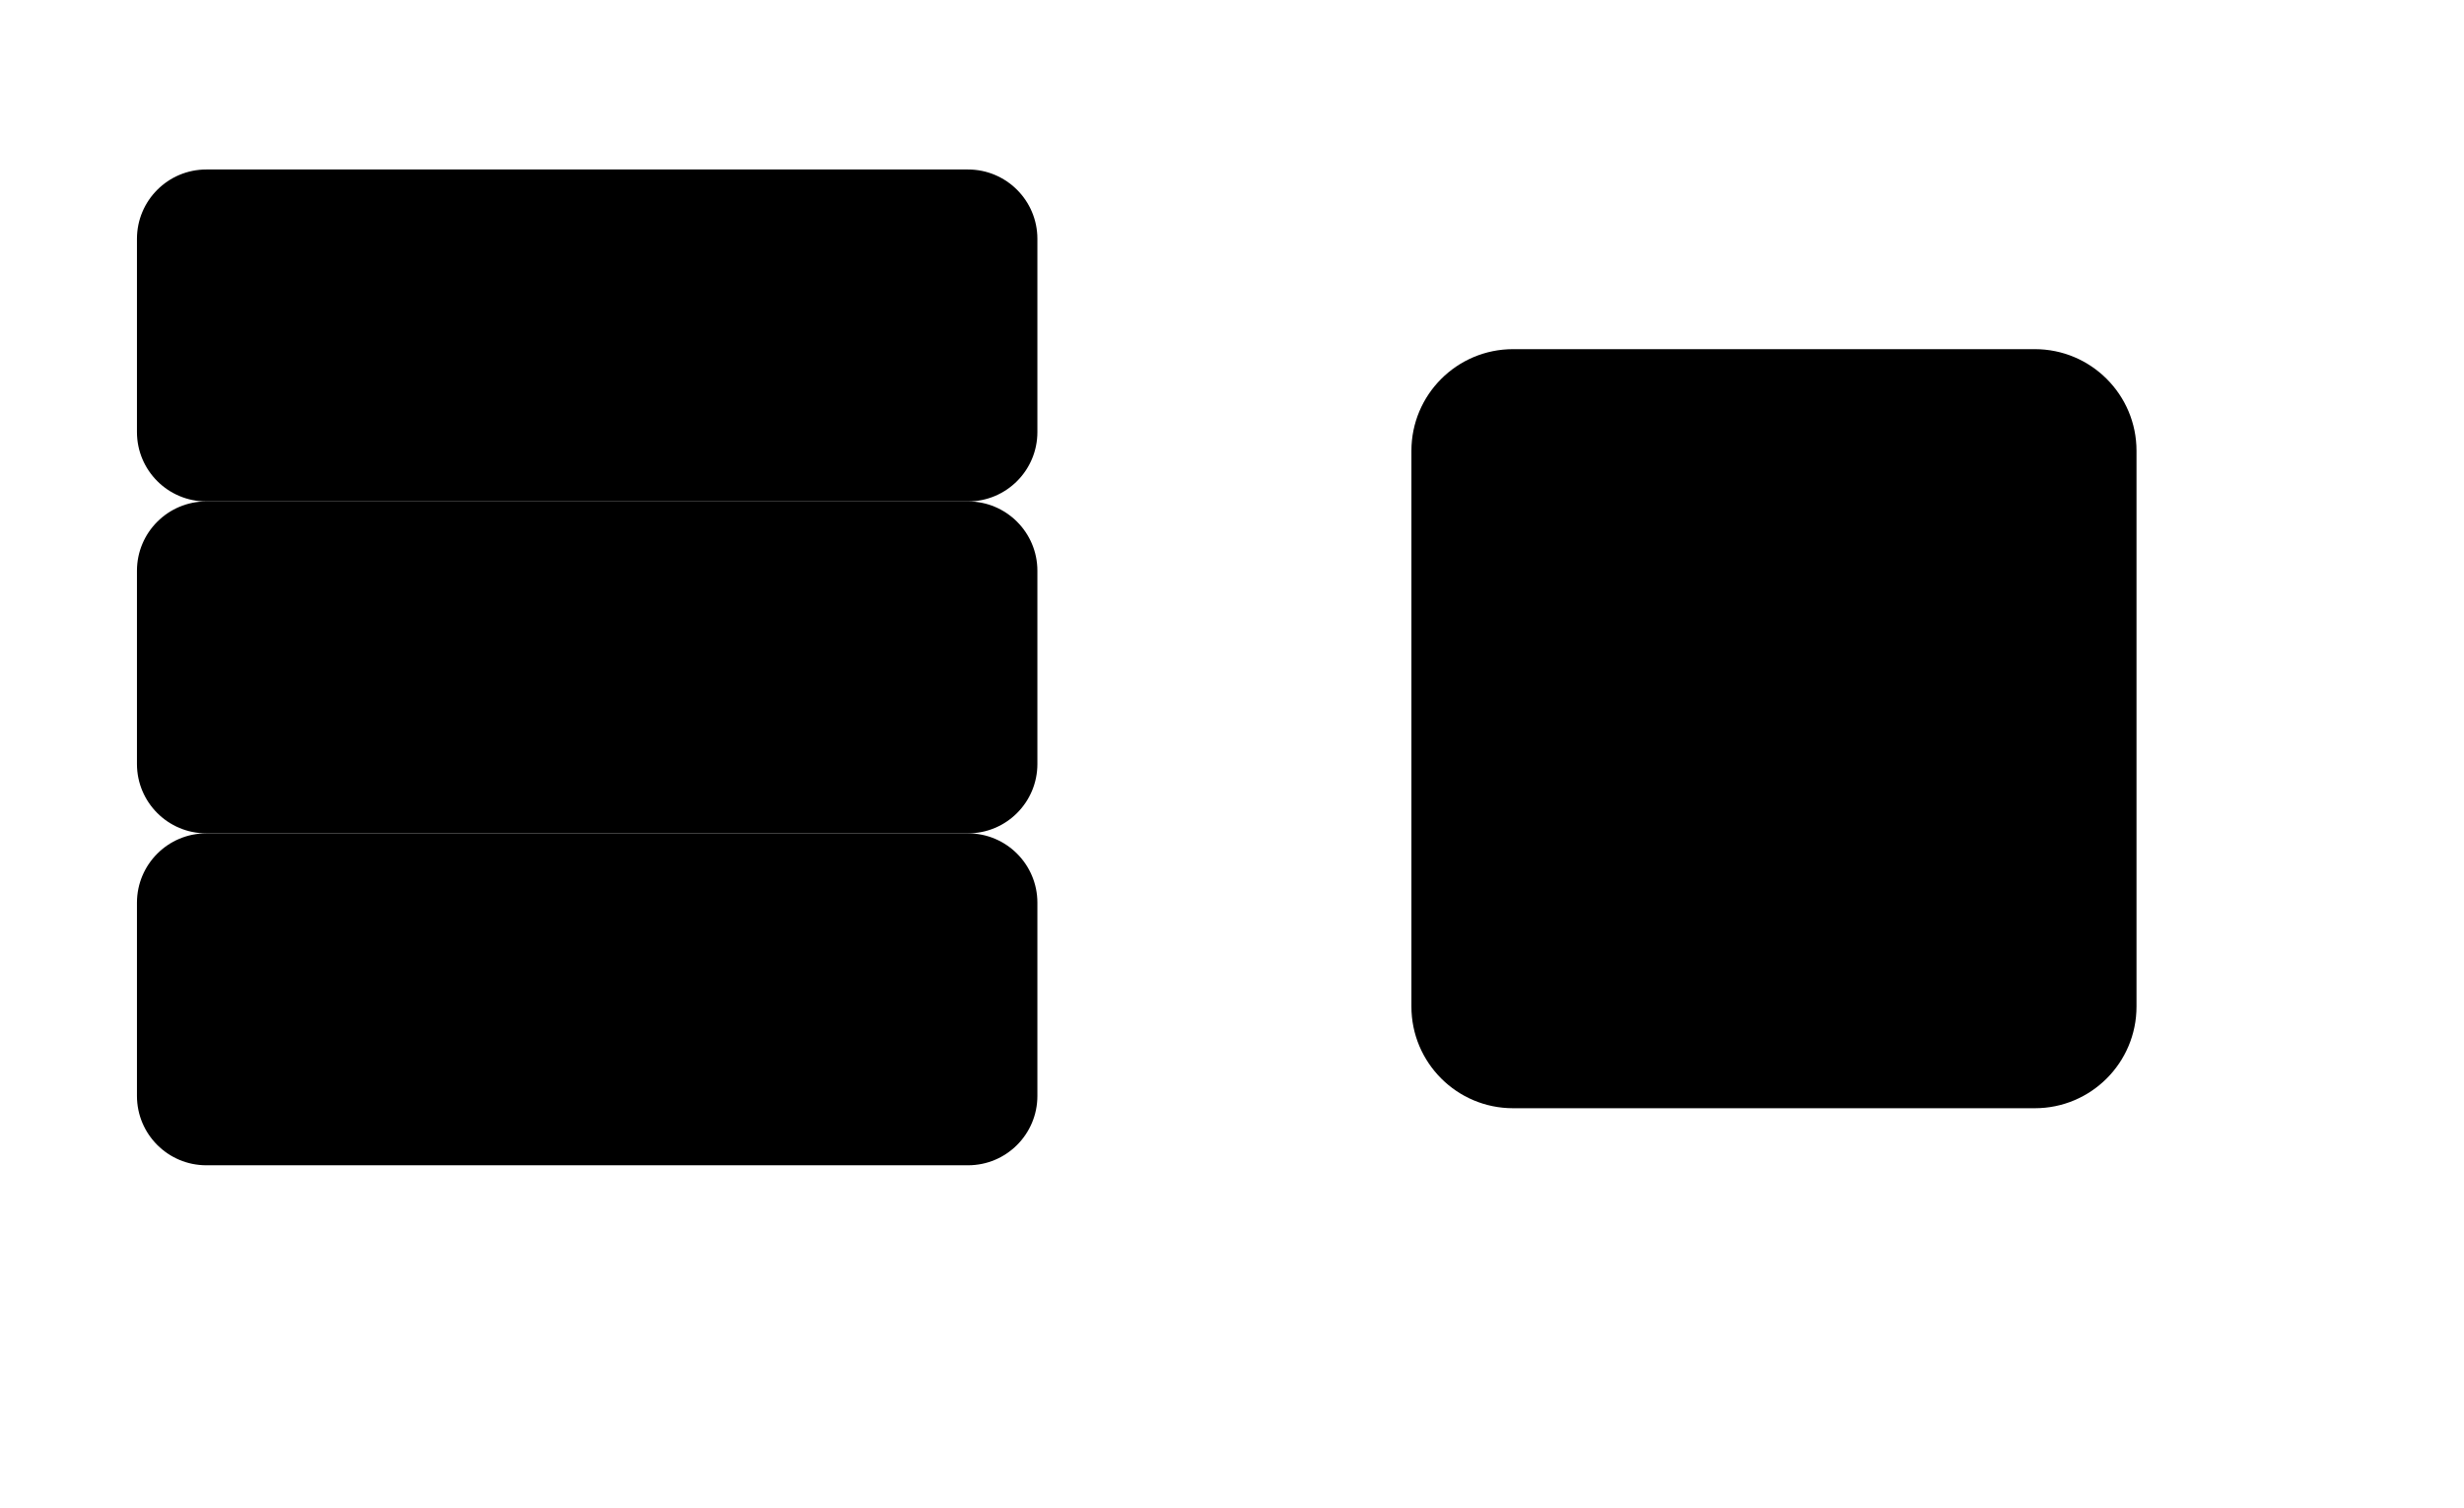
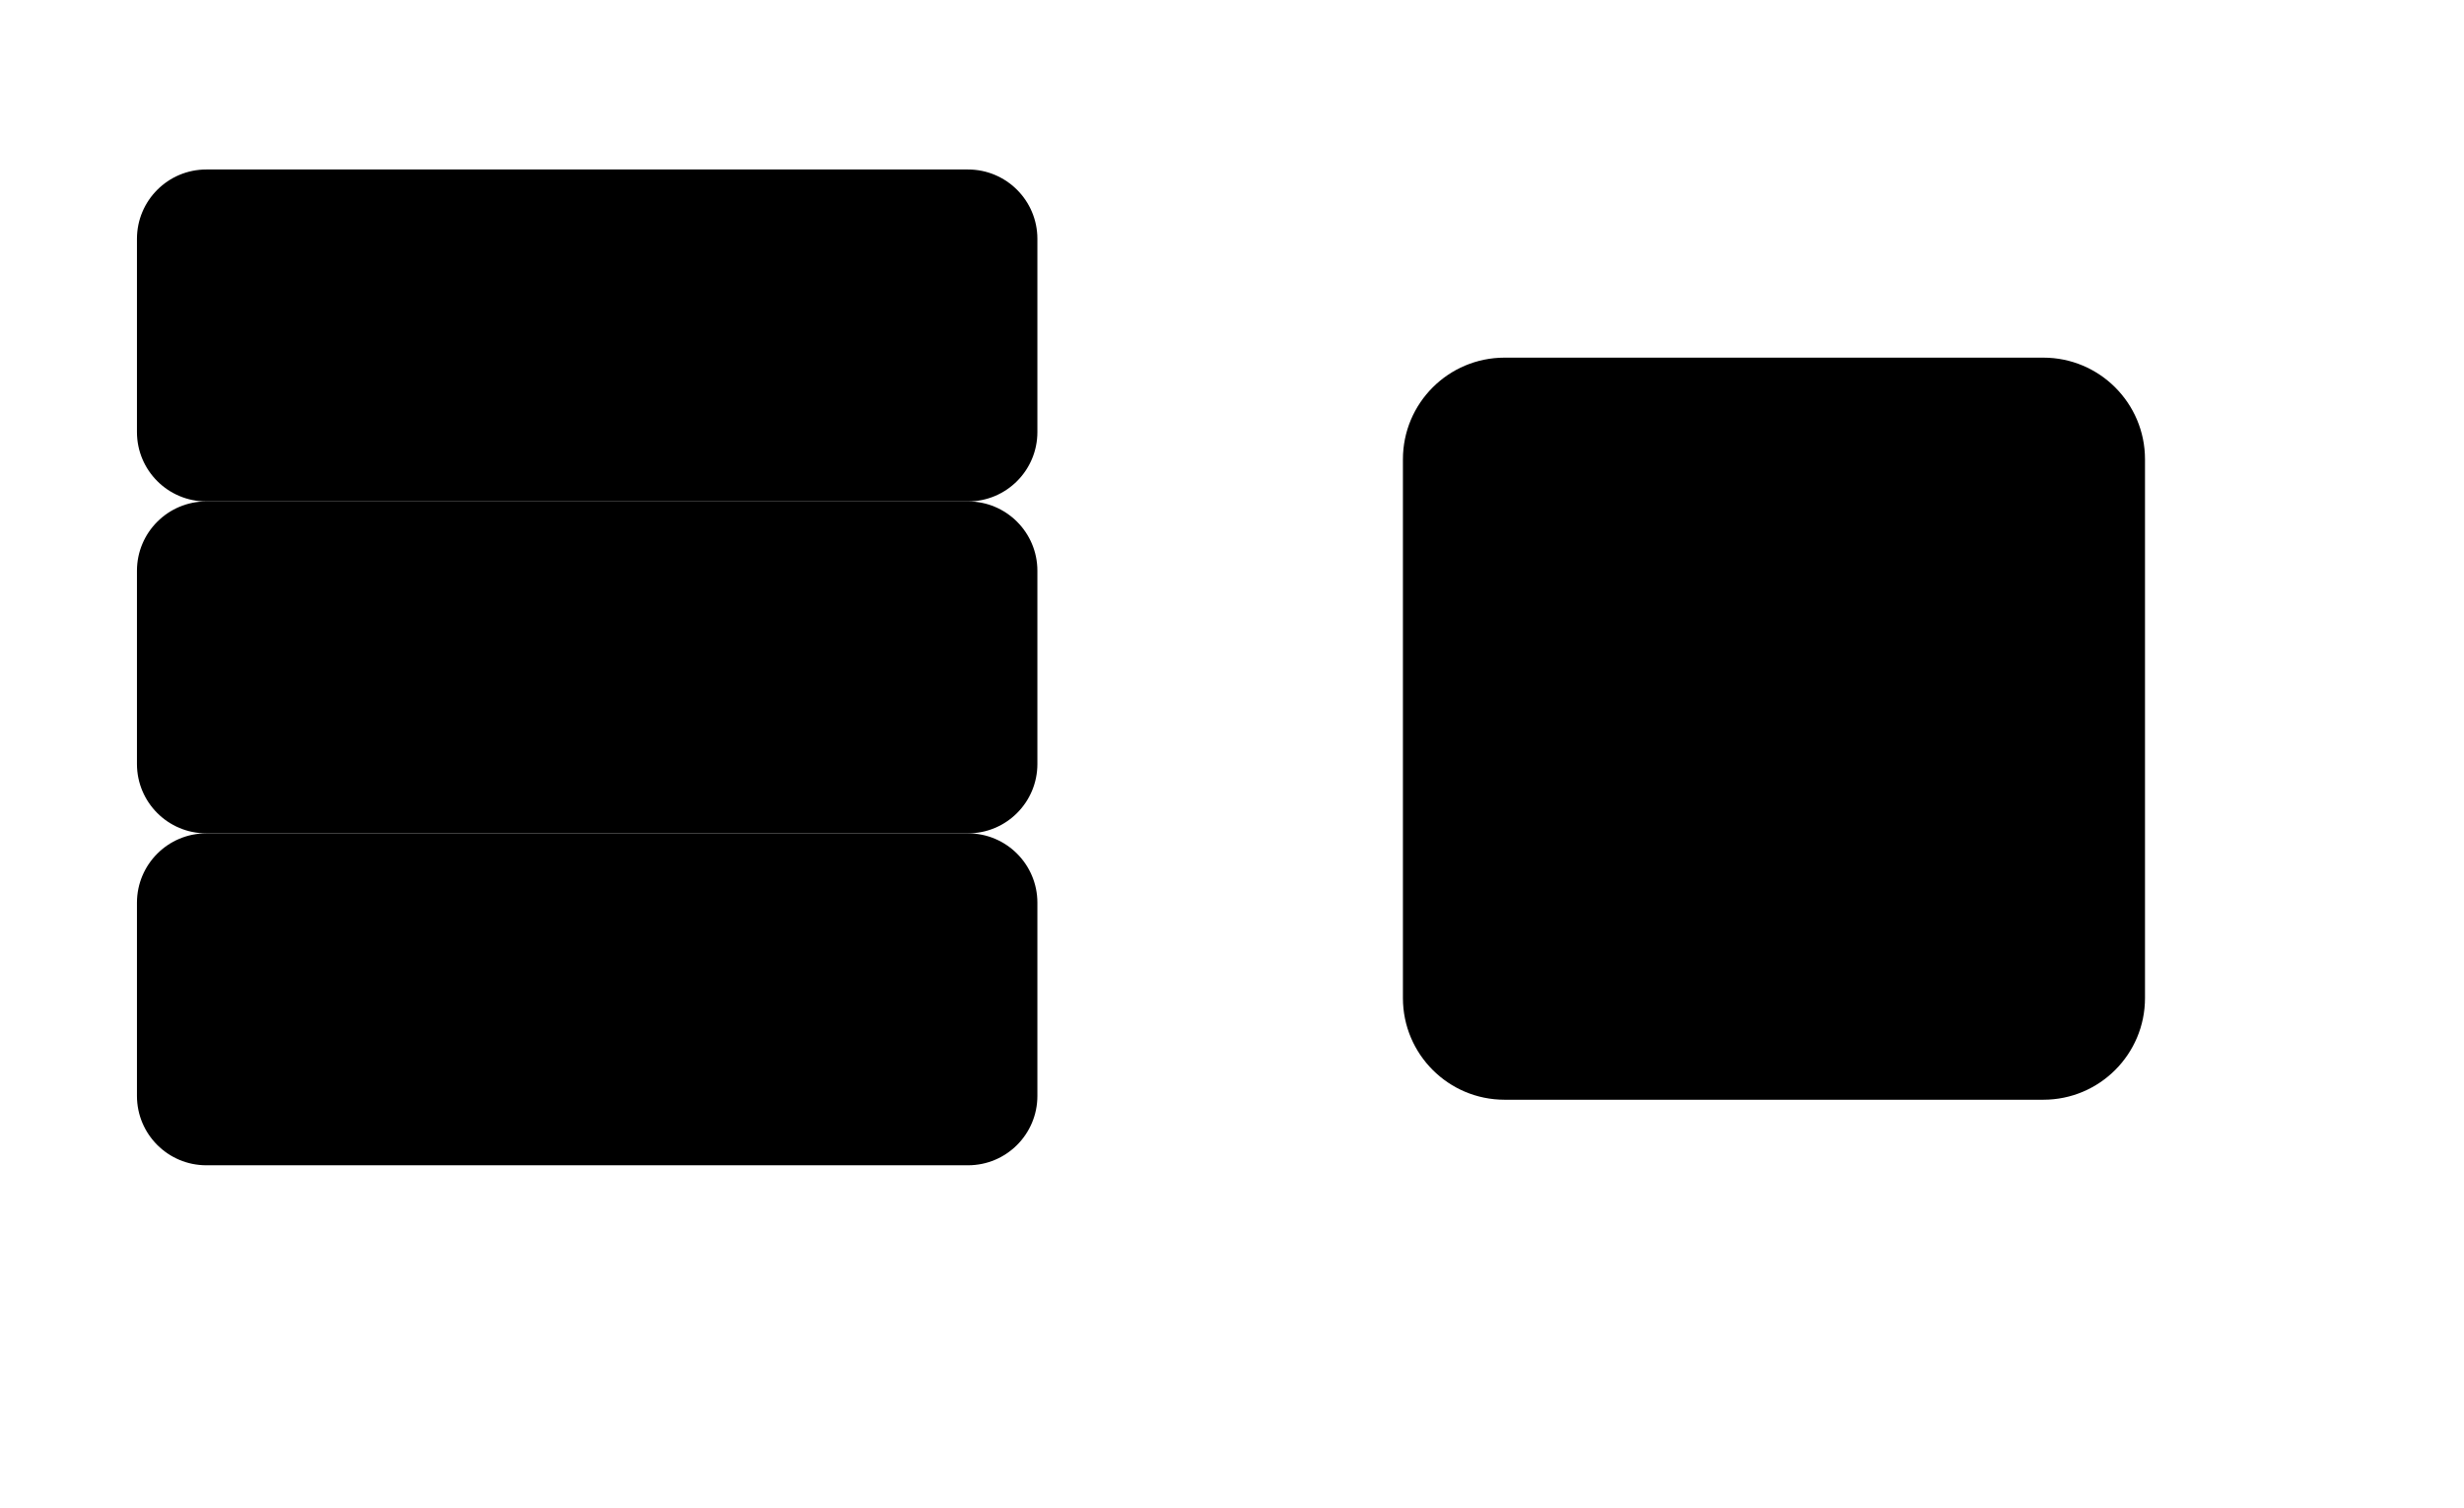
<svg xmlns="http://www.w3.org/2000/svg" data-id="CL-046" viewBox="0 0 206 126">
  <g data-role="base">
    <rect id="tray-1" x="11.45" y="14.17" width="75.28" height="27.75" rx="5.8" />
    <rect id="tray-2" x="11.45" y="41.92" width="75.28" height="27.75" rx="5.8" />
    <rect id="tray-3" x="11.45" y="69.67" width="75.28" height="27.75" rx="5.8" />
    <line id="leg-left" x1="16.12" y1="97.0" x2="16.12" y2="115.0" />
    <line id="leg-right" x1="82.06" y1="97.0" x2="82.06" y2="115.0" />
    <line id="rule-1" x1="24.05" y1="29.1" x2="73.5" y2="29.1" />
    <line id="rule-2" x1="24.05" y1="56.37" x2="45.8" y2="56.37" />
    <line id="rule-3" x1="24.05" y1="84.12" x2="45.8" y2="84.12" />
-     <rect id="chip" x="118.0" y="29.19" width="60.62" height="63.46" rx="8.5" />
-     <line id="pin-top-1" x1="134.02" y1="10.74" x2="134.02" y2="29.19" />
-     <line id="pin-top-2" x1="148.31" y1="10.74" x2="148.31" y2="29.19" />
-     <line id="pin-top-3" x1="162.6" y1="10.74" x2="162.6" y2="29.19" />
-     <line id="pin-bottom-1" x1="134.02" y1="92.65" x2="134.02" y2="111.1" />
-     <line id="pin-bottom-2" x1="148.31" y1="92.65" x2="148.31" y2="111.1" />
-     <line id="pin-bottom-3" x1="162.6" y1="92.65" x2="162.6" y2="111.1" />
-     <line id="pin-left-1" x1="101.45" y1="45.9" x2="118.0" y2="45.9" />
-     <line id="pin-left-2" x1="101.45" y1="60.92" x2="118.0" y2="60.92" />
-     <line id="pin-left-3" x1="101.45" y1="75.94" x2="118.0" y2="75.94" />
-     <line id="pin-right-1" x1="178.62" y1="45.9" x2="195.17" y2="45.9" />
-     <line id="pin-right-2" x1="178.62" y1="60.92" x2="195.17" y2="60.92" />
-     <line id="pin-right-3" x1="178.62" y1="75.94" x2="195.17" y2="75.94" />
+     <rect id="chip" x="117.29" y="29.9" width="62.04" height="62.04" rx="8.5" />
+     <line id="pin-top-1" x1="133.66" y1="12.4" x2="133.66" y2="29.9" />
+     <line id="pin-top-2" x1="148.31" y1="12.4" x2="148.31" y2="29.9" />
+     <line id="pin-top-3" x1="162.96" y1="12.4" x2="162.96" y2="29.9" />
+     <line id="pin-bottom-1" x1="133.66" y1="91.94" x2="133.66" y2="109.44" />
+     <line id="pin-bottom-2" x1="148.31" y1="91.94" x2="148.31" y2="109.44" />
+     <line id="pin-bottom-3" x1="162.96" y1="91.94" x2="162.96" y2="109.44" />
+     <line id="pin-left-1" x1="99.79" y1="46.27" x2="117.29" y2="46.27" />
+     <line id="pin-left-2" x1="99.79" y1="60.92" x2="117.29" y2="60.92" />
+     <line id="pin-left-3" x1="99.79" y1="75.57" x2="117.29" y2="75.57" />
+     <line id="pin-right-1" x1="179.33" y1="46.27" x2="196.83" y2="46.27" />
+     <line id="pin-right-2" x1="179.33" y1="60.92" x2="196.83" y2="60.92" />
+     <line id="pin-right-3" x1="179.33" y1="75.57" x2="196.83" y2="75.57" />
  </g>
  <g data-role="accent">
    <circle id="indicator-1" class="fill" cx="73.5" cy="29.1" r="3.5" />
    <circle id="indicator-2" class="fill" cx="73.5" cy="56.37" r="3.5" />
    <circle id="indicator-3" class="fill" cx="73.5" cy="84.12" r="3.5" />
-     <rect id="core" x="137.66" y="49.85" width="21.3" height="22.15" />
+     <rect id="core" x="137.45" y="50.065" width="21.72" height="21.72" />
  </g>
</svg>
